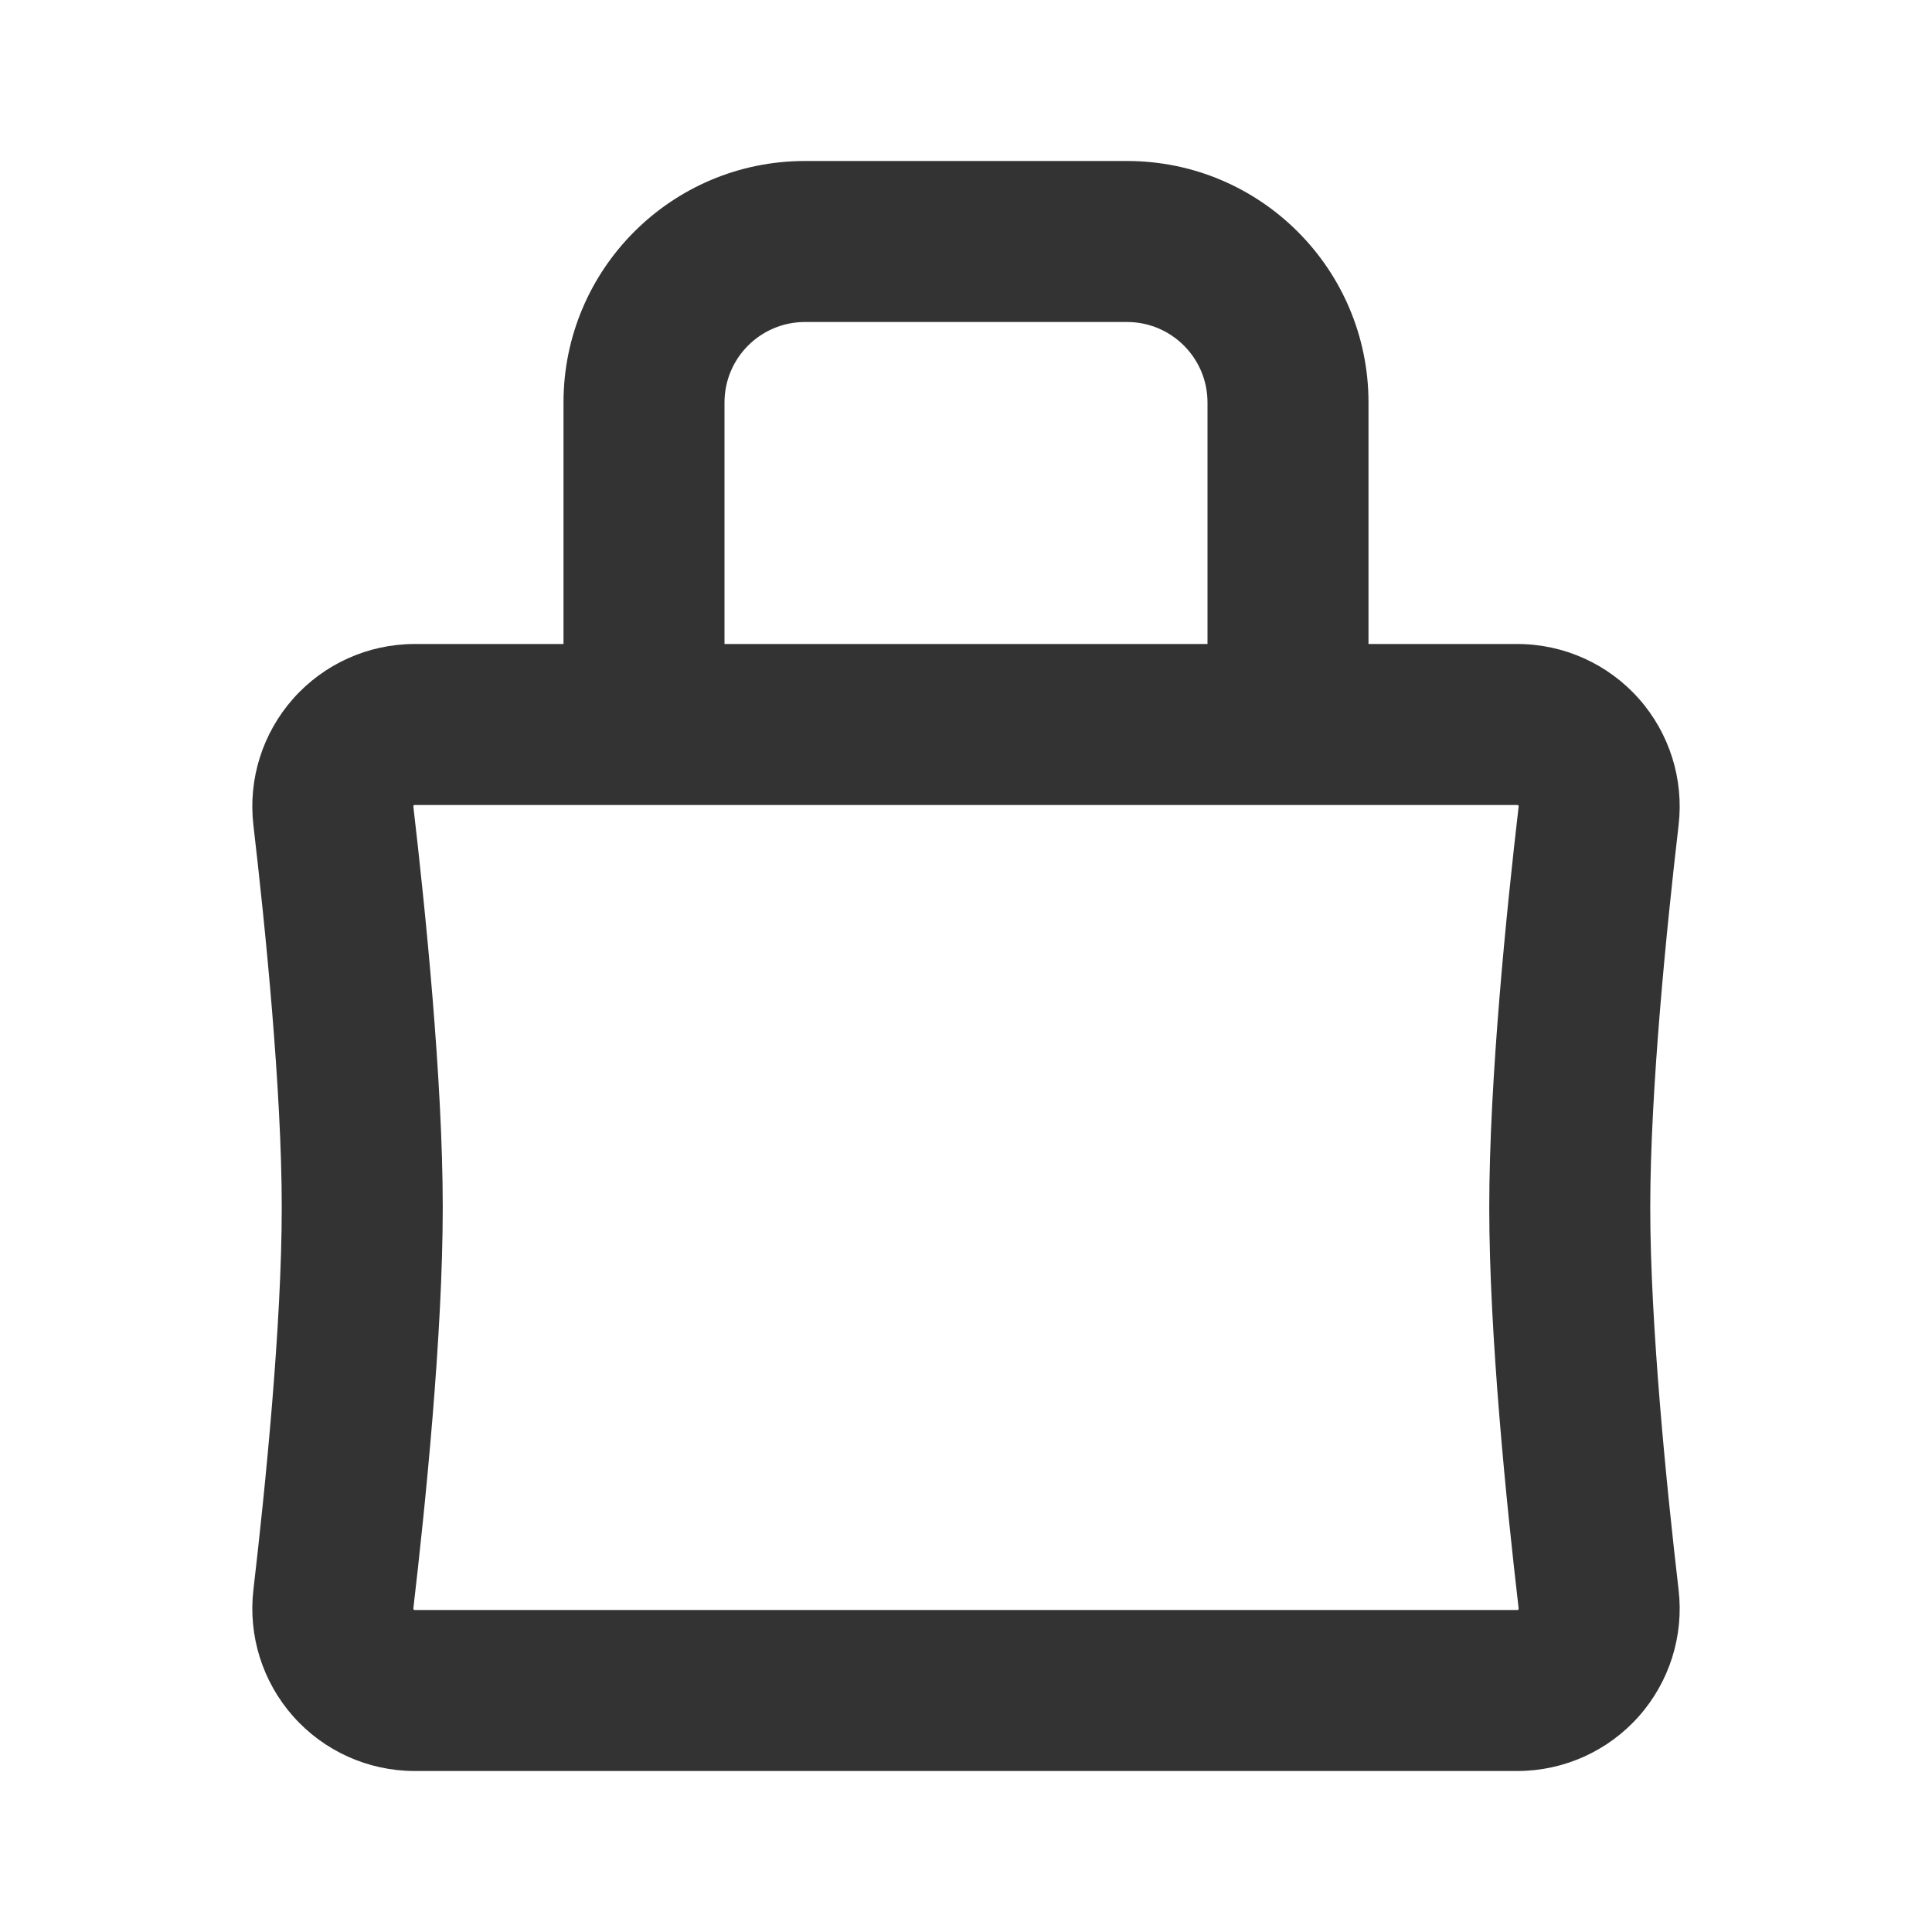
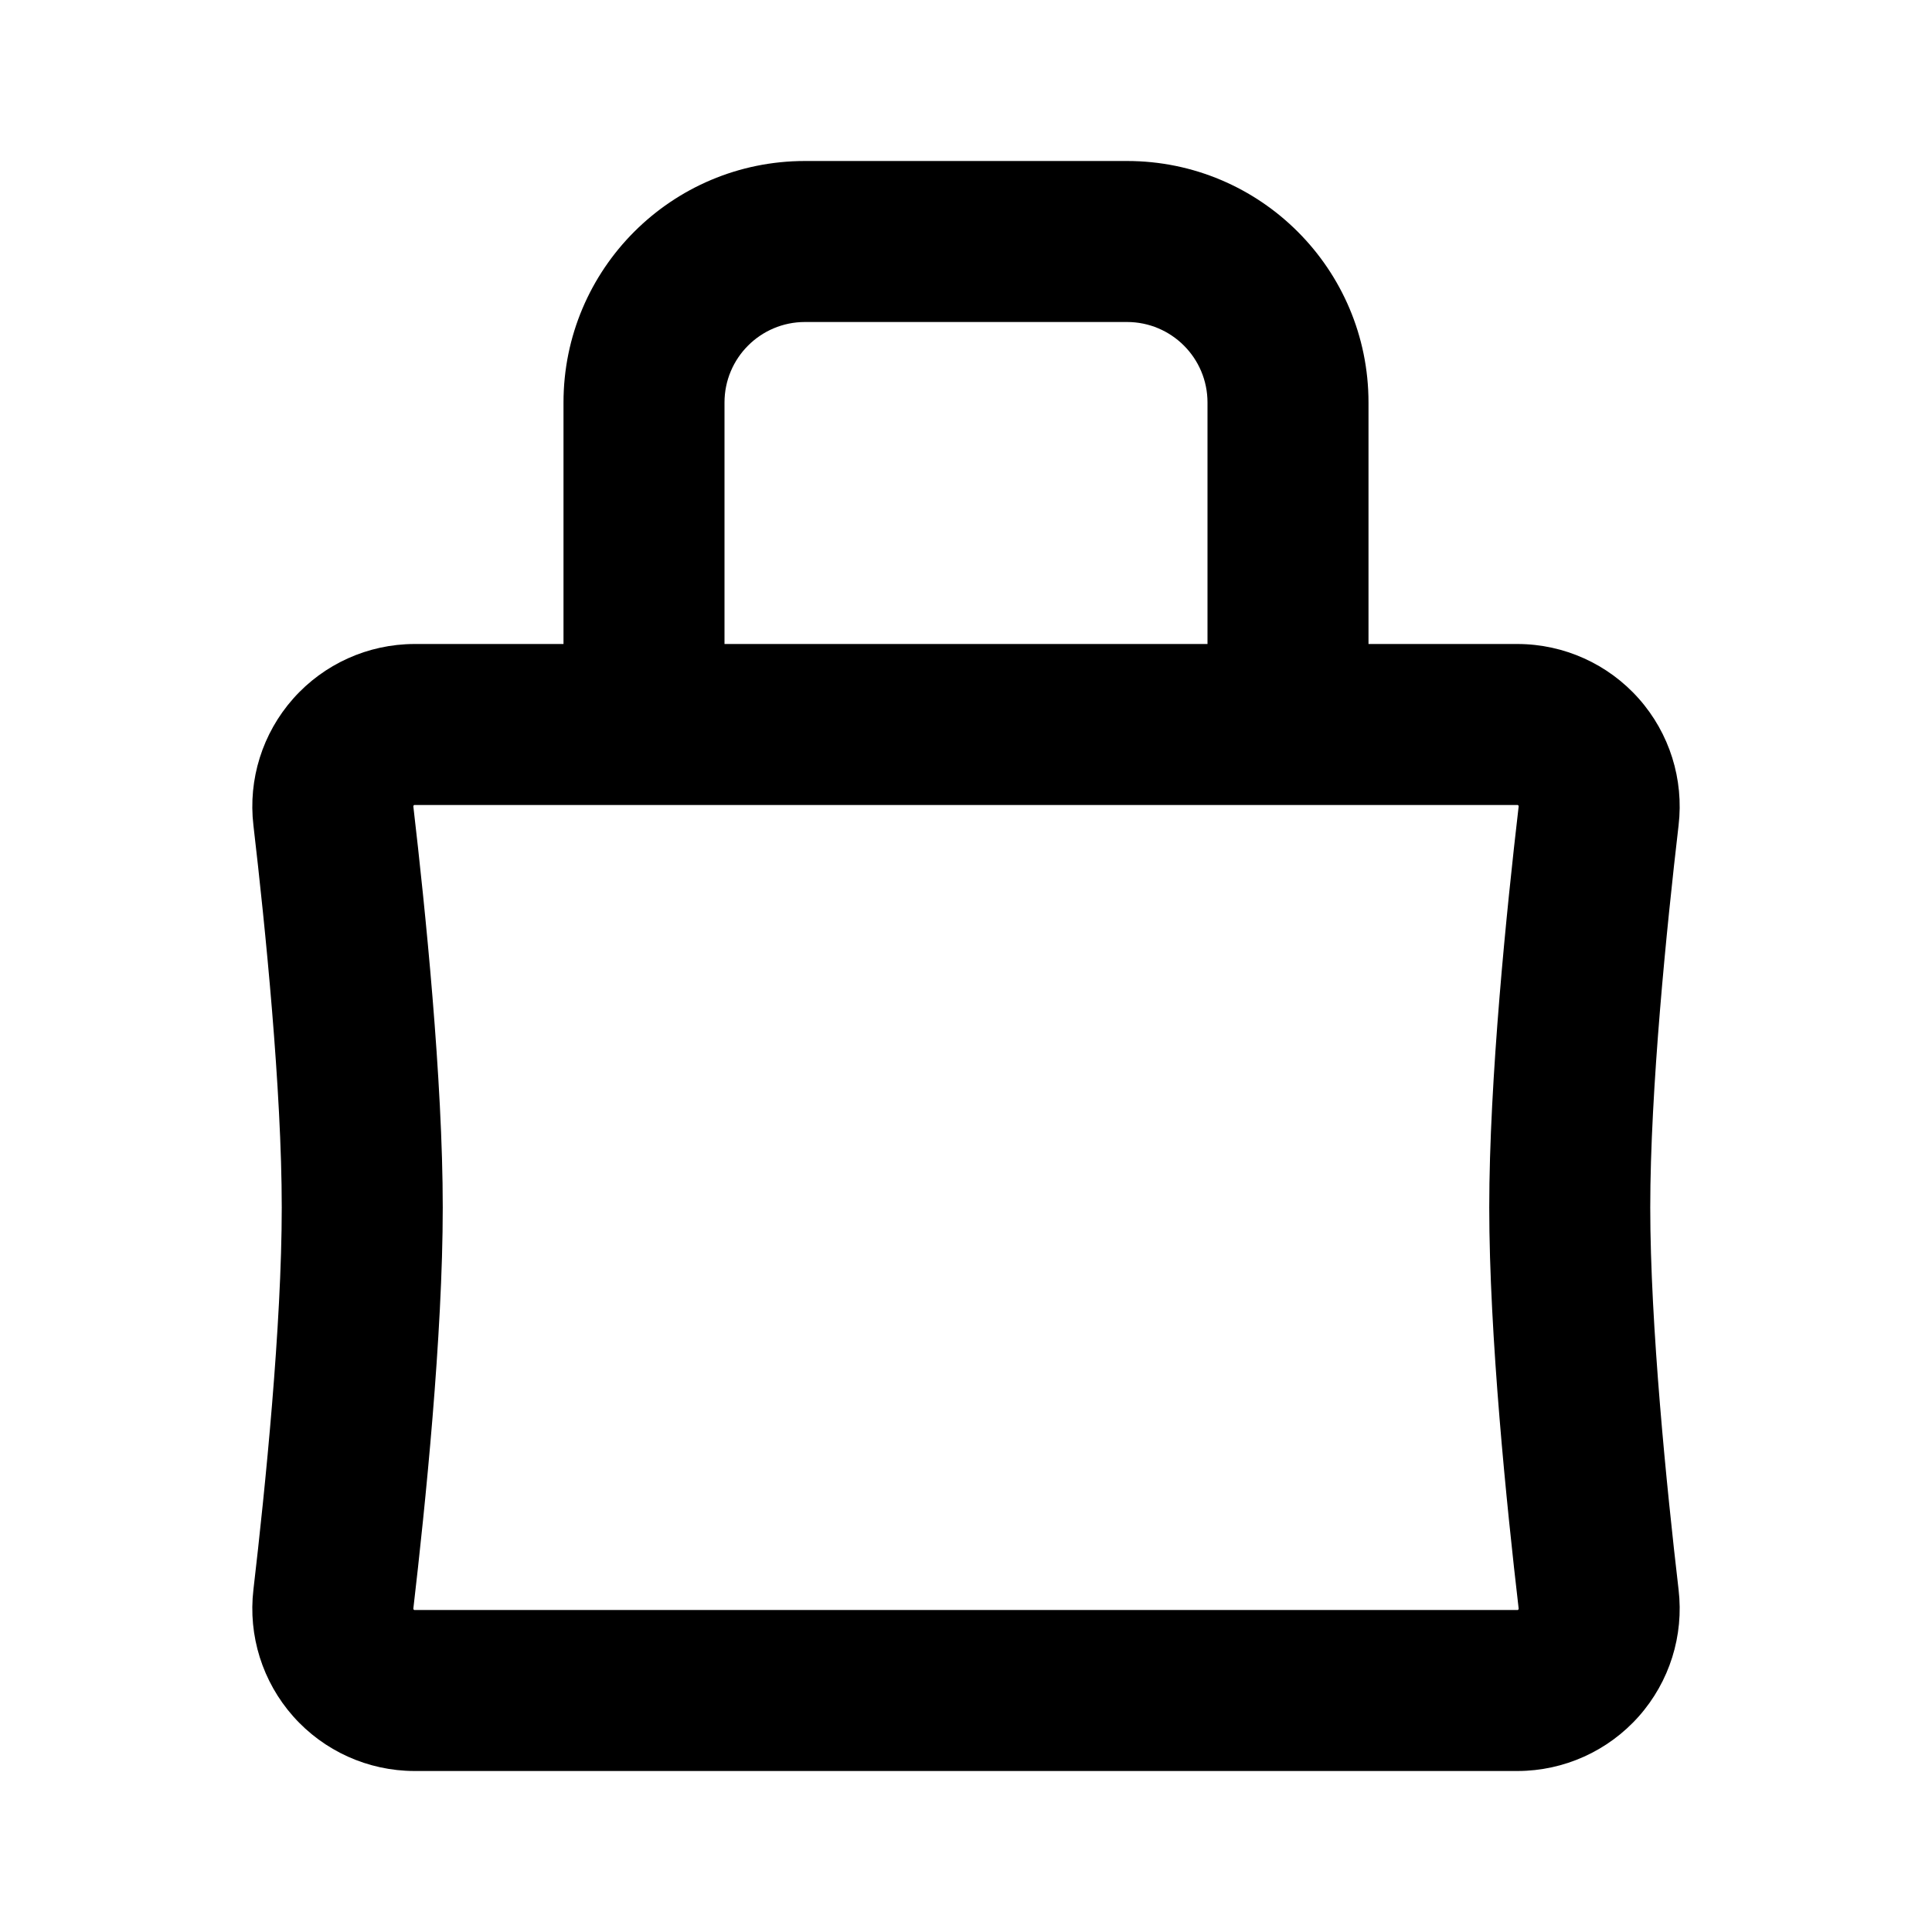
<svg xmlns="http://www.w3.org/2000/svg" width="24" height="24" fill="none" viewBox="0 0 24 24">
-   <path fill="#333" fill-rule="evenodd" d="M9 5a1 1 0 011-1h4a1 1 0 011 1v3H9V5zM7 8V5a3 3 0 013-3h4a3 3 0 013 3v3h1.854a2.017 2.017 0 011.998 2.252C20.704 11.52 20.5 13.543 20.5 15c0 1.457.204 3.48.352 4.748A2.017 2.017 0 0118.854 22H5.146a2.017 2.017 0 01-1.998-2.252C3.296 18.48 3.5 16.457 3.5 15c0-1.457-.204-3.48-.352-4.748A2.017 2.017 0 015.146 8H7zm0 2H5.144l-.004.004a.025.025 0 00-.005.008v.008c.148 1.27.365 3.395.365 4.98 0 1.585-.217 3.71-.365 4.98v.008a.025.025 0 00.01.012h13.711l.004-.004a.025.025 0 00.005-.008v-.008c-.148-1.27-.365-3.395-.365-4.98 0-1.585.217-3.71.365-4.98a.027.027 0 000-.008.025.025 0 00-.01-.012H7z" />
+   <path fill="currentColor" fill-rule="evenodd" d="M9 5a1 1 0 011-1h4a1 1 0 011 1v3H9V5zM7 8V5a3 3 0 013-3h4a3 3 0 013 3v3h1.854a2.017 2.017 0 011.998 2.252C20.704 11.52 20.5 13.543 20.5 15c0 1.457.204 3.48.352 4.748A2.017 2.017 0 0118.854 22H5.146a2.017 2.017 0 01-1.998-2.252C3.296 18.48 3.5 16.457 3.5 15c0-1.457-.204-3.48-.352-4.748A2.017 2.017 0 015.146 8H7zm0 2H5.144l-.004.004a.025.025 0 00-.005.008v.008c.148 1.27.365 3.395.365 4.98 0 1.585-.217 3.71-.365 4.98v.008a.025.025 0 00.01.012h13.711l.004-.004a.025.025 0 00.005-.008v-.008c-.148-1.27-.365-3.395-.365-4.98 0-1.585.217-3.71.365-4.98a.027.027 0 000-.008.025.025 0 00-.01-.012H7z" />
</svg>
